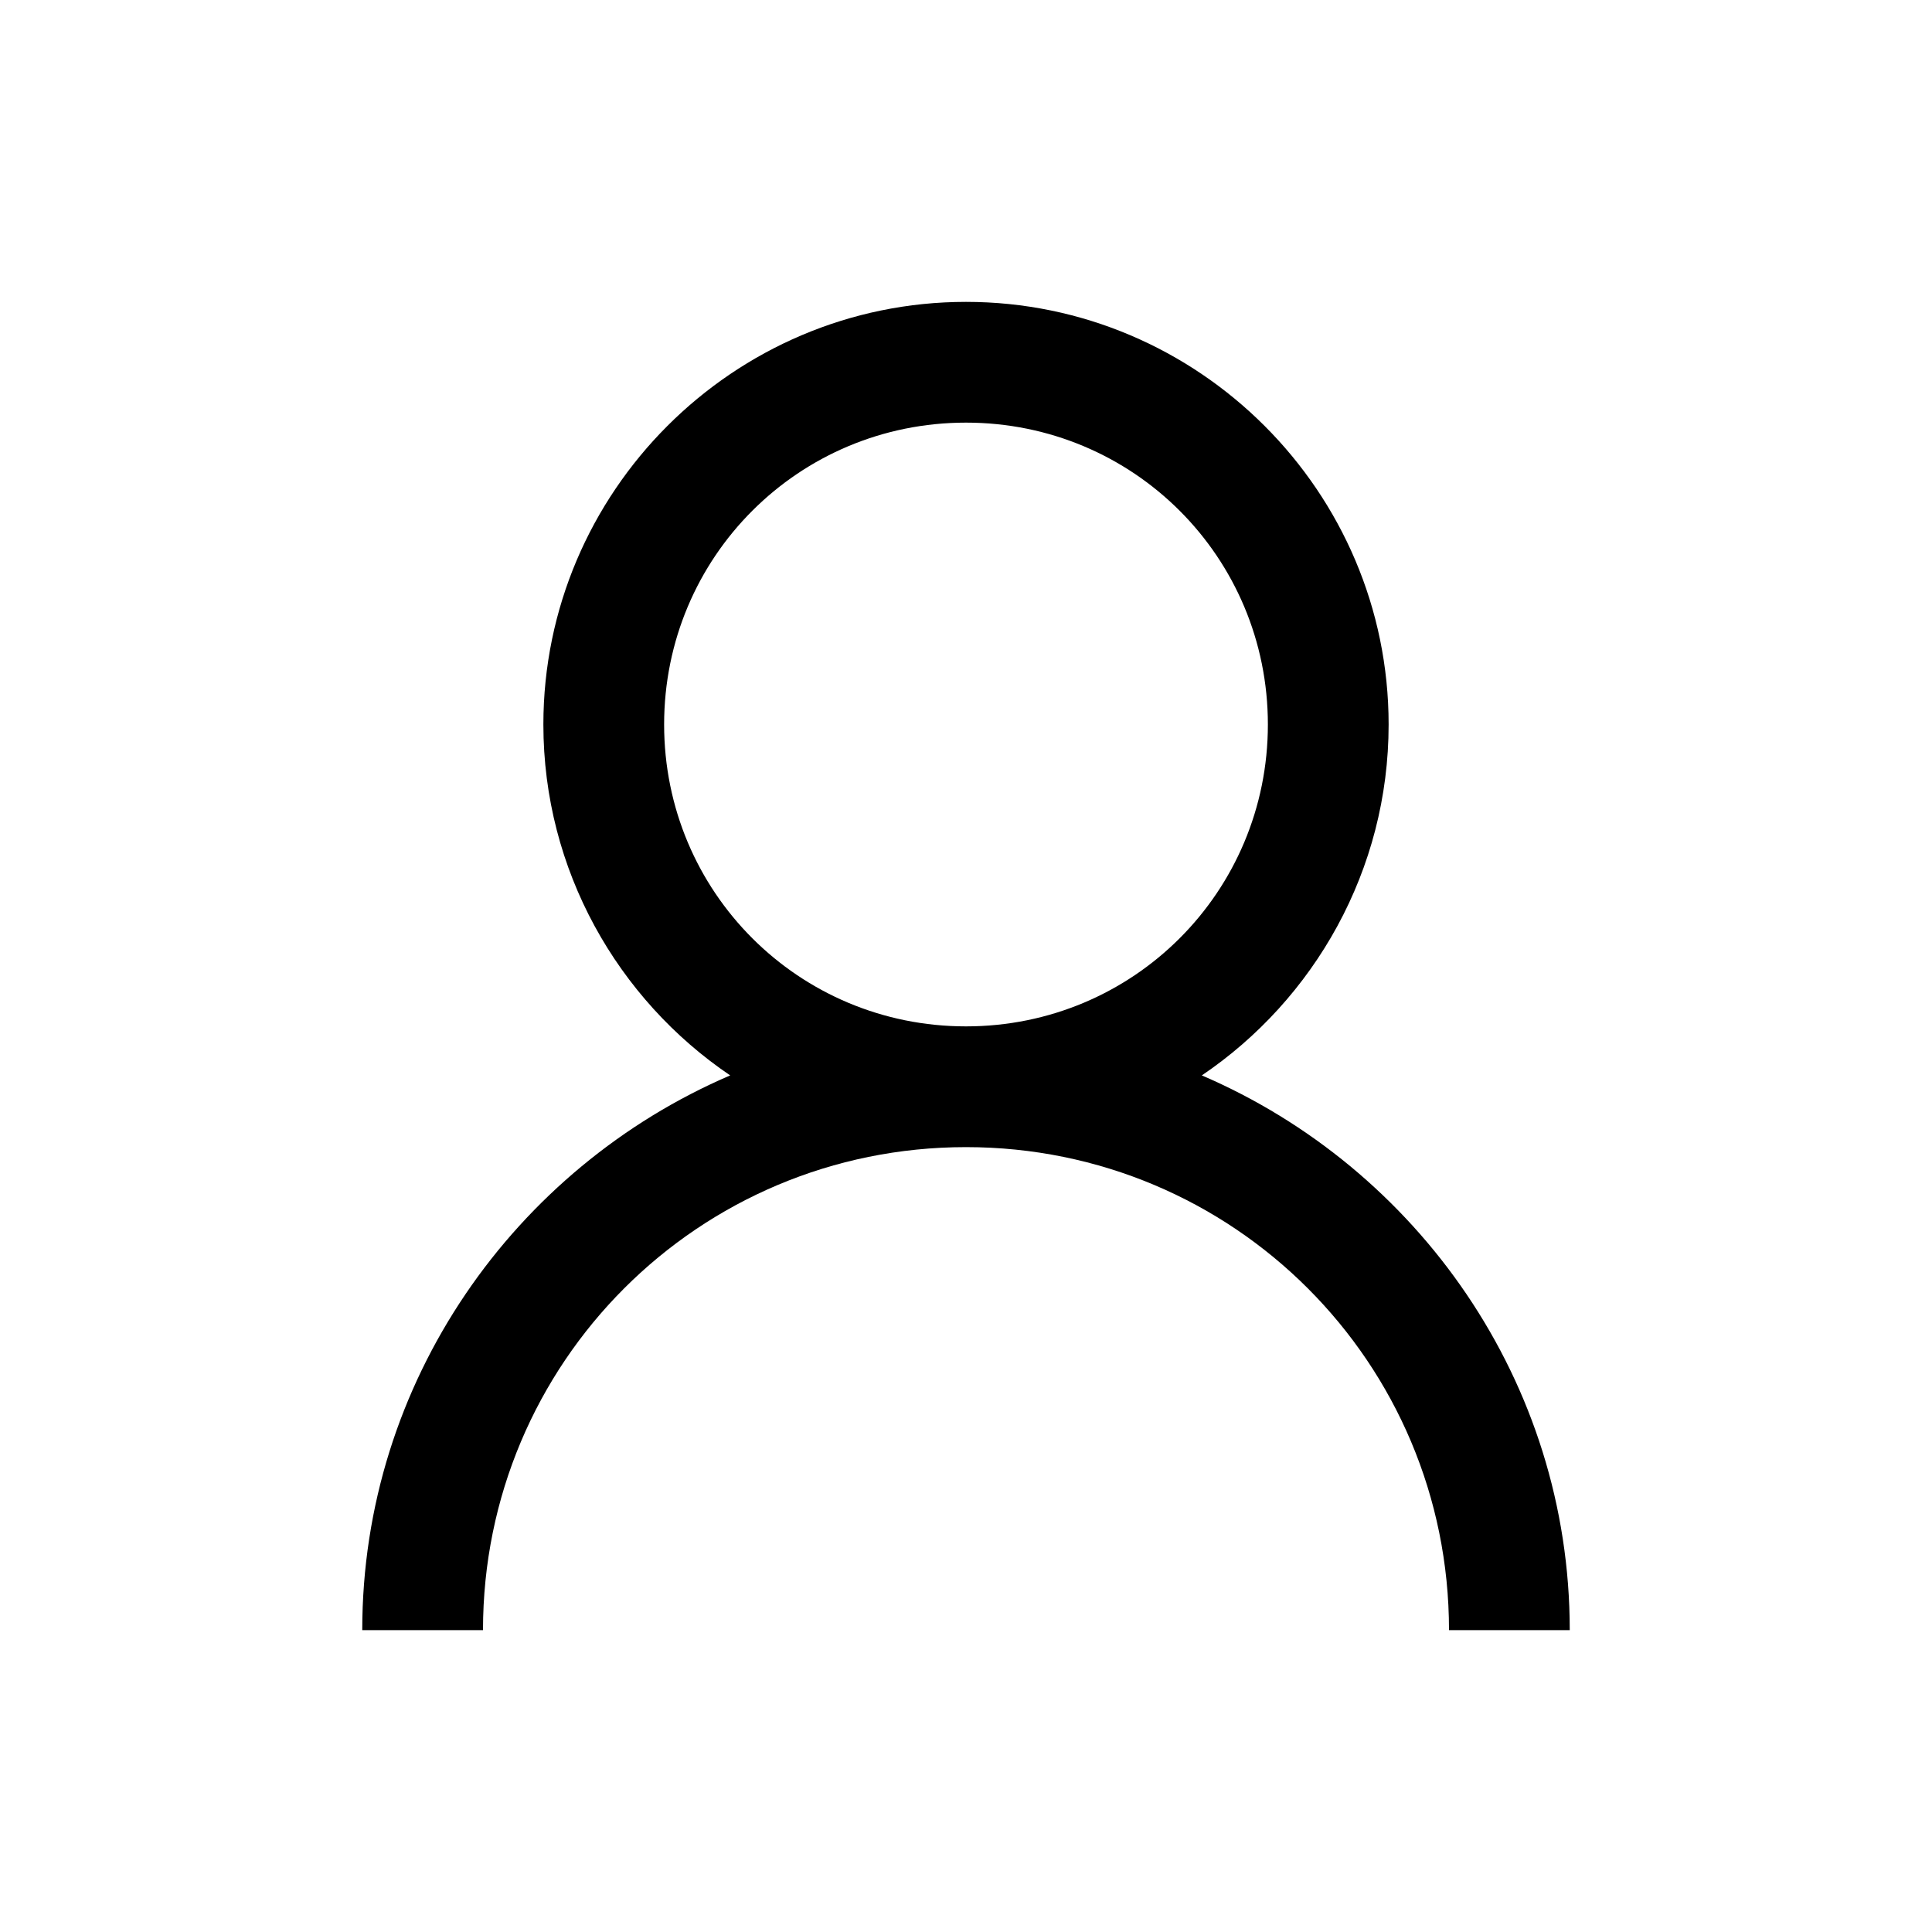
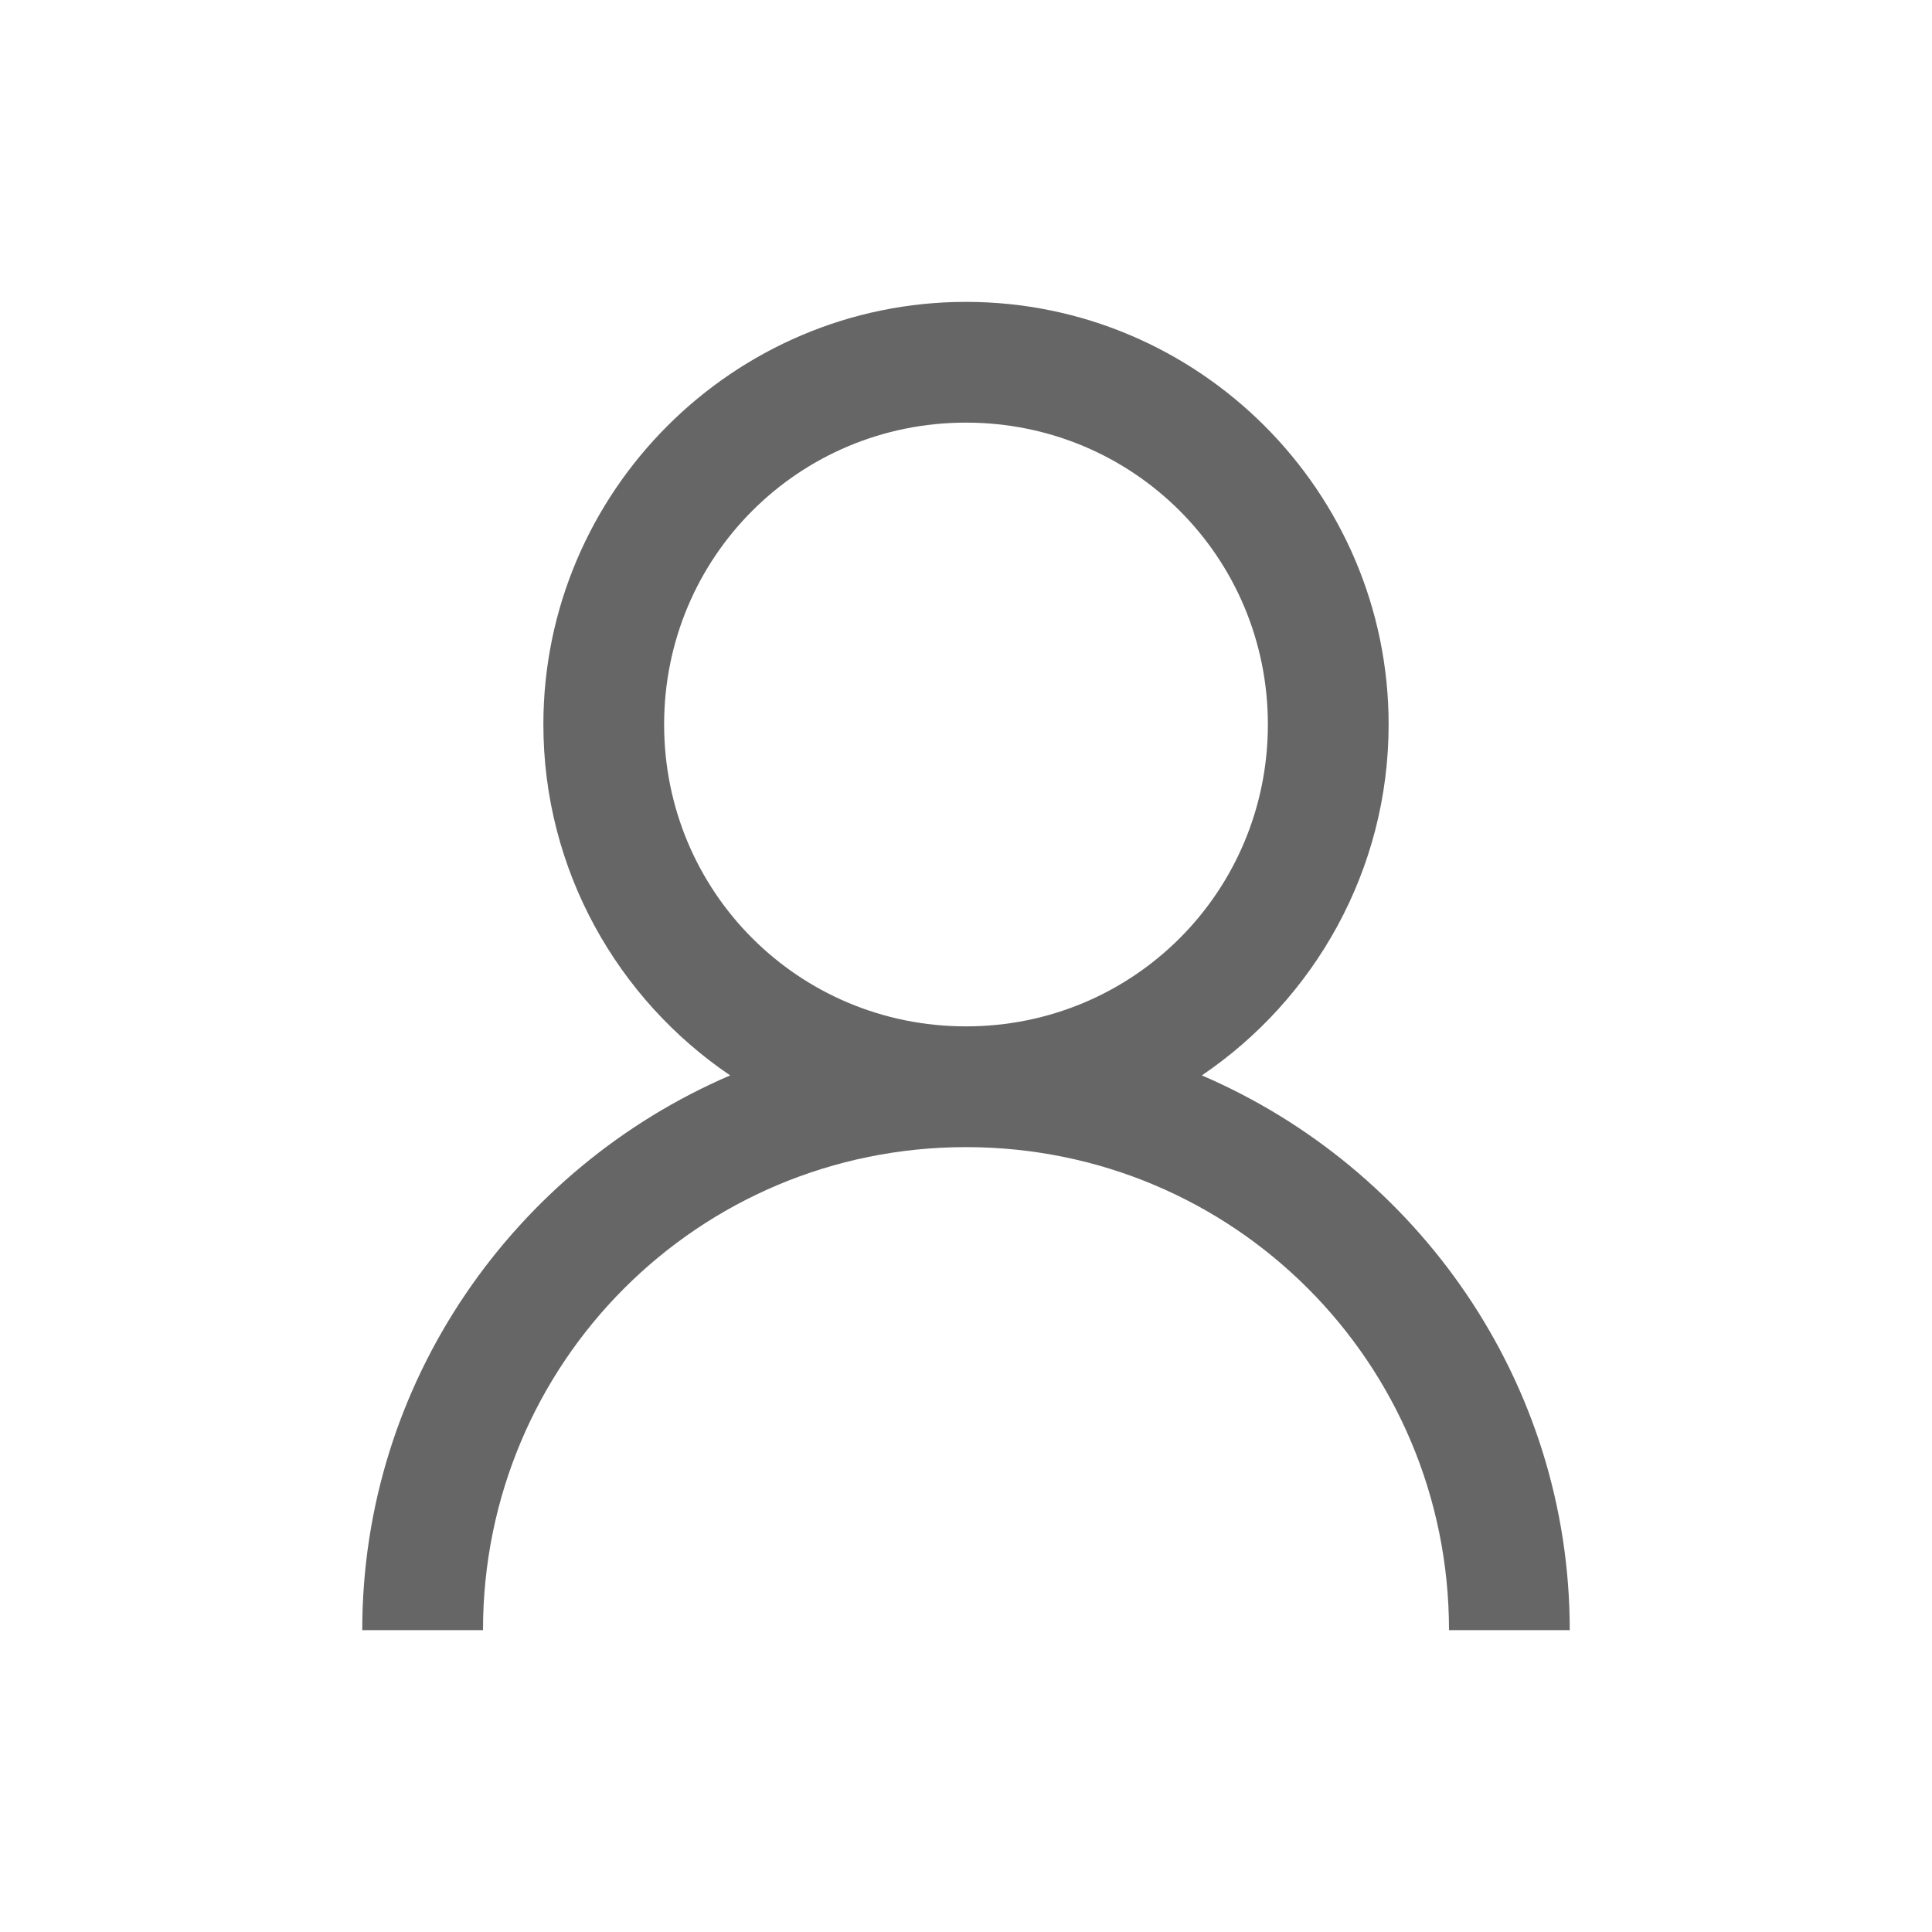
<svg xmlns="http://www.w3.org/2000/svg" viewBox="0 0 32 32">
-   <path d="M 16 5 C 12.145 5 9 8.145 9 12 C 9 14.41 10.23 16.551 12.094 17.812 C 8.527 19.344 6 22.883 6 27 L 8 27 C 8 22.57 11.57 19 16 19 C 20.43 19 24 22.57 24 27 L 26 27 C 26 22.883 23.473 19.344 19.906 17.812 C 21.77 16.551 23 14.41 23 12 C 23 8.145 19.855 5 16 5 Z M 16 7 C 18.773 7 21 9.227 21 12 C 21 14.773 18.773 17 16 17 C 13.227 17 11 14.773 11 12 C 11 9.227 13.227 7 16 7 Z" />
+   <path d="M 16 5 C 12.145 5 9 8.145 9 12 C 9 14.41 10.23 16.551 12.094 17.812 C 8.527 19.344 6 22.883 6 27 L 8 27 C 8 22.57 11.57 19 16 19 C 20.43 19 24 22.57 24 27 L 26 27 C 26 22.883 23.473 19.344 19.906 17.812 C 21.77 16.551 23 14.41 23 12 C 23 8.145 19.855 5 16 5 Z M 16 7 C 18.773 7 21 9.227 21 12 C 21 14.773 18.773 17 16 17 C 13.227 17 11 14.773 11 12 C 11 9.227 13.227 7 16 7 Z" fill="#666" />
</svg>
